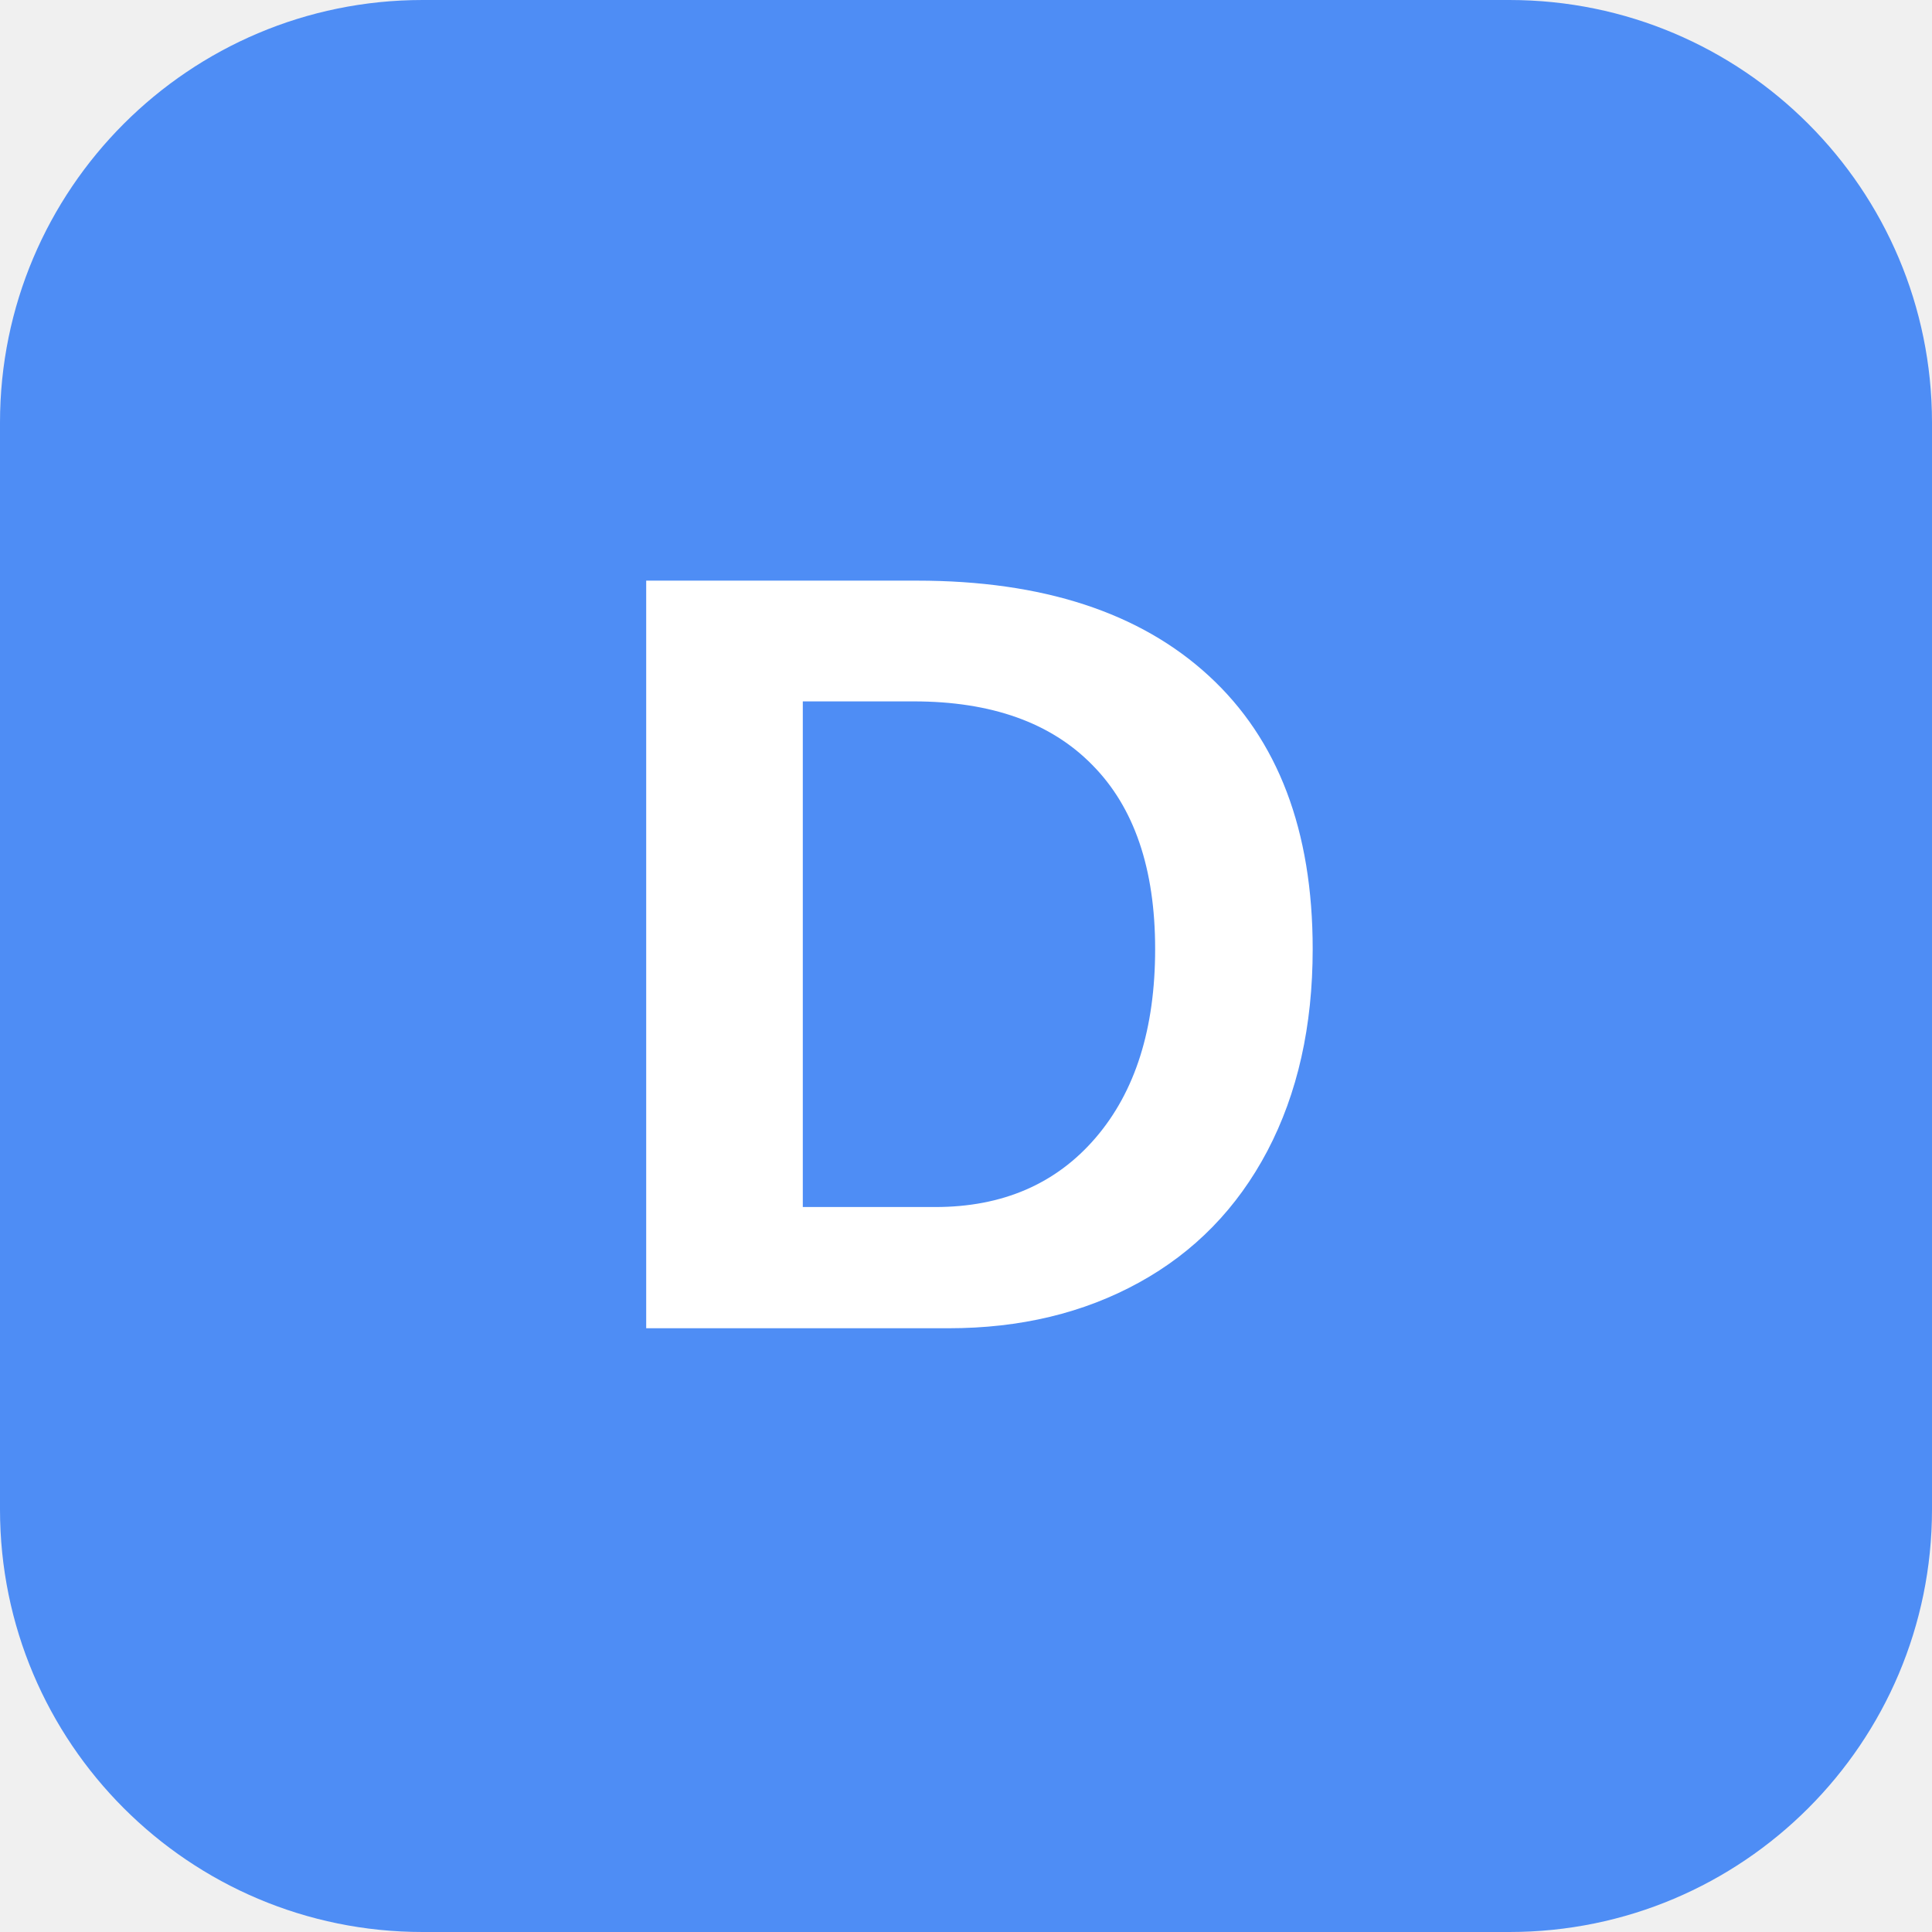
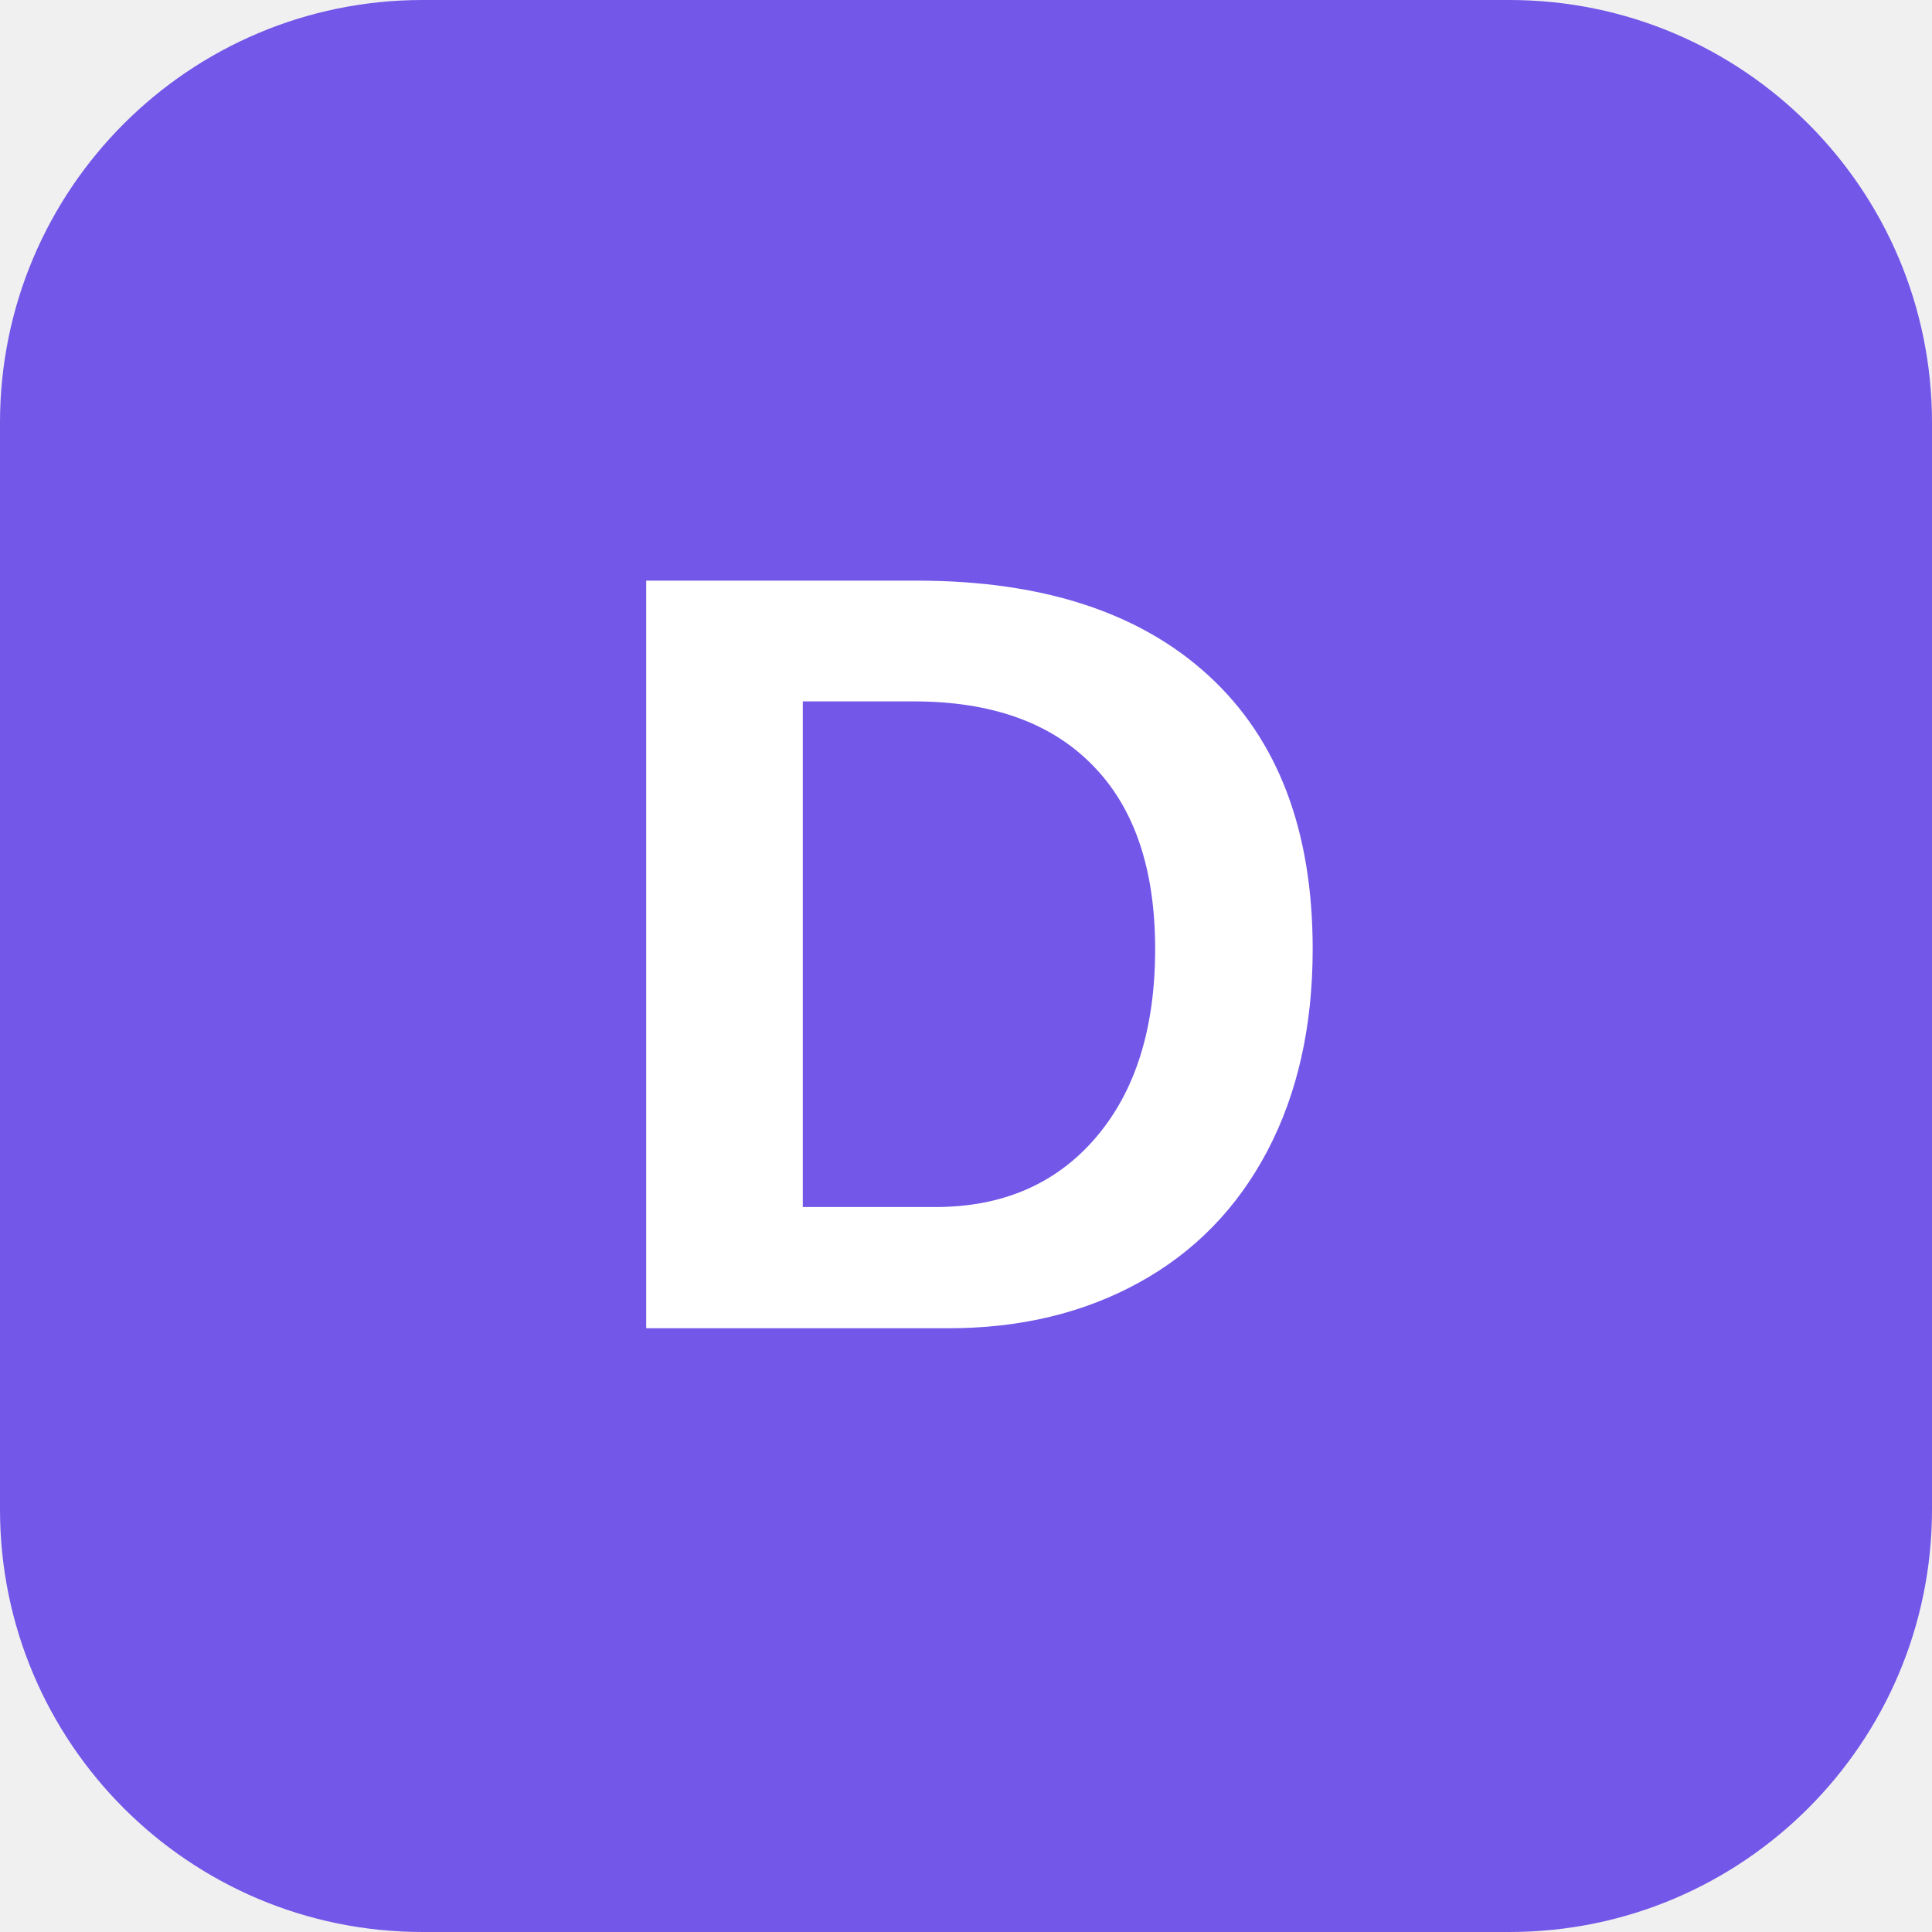
<svg xmlns="http://www.w3.org/2000/svg" viewBox="0 0 64 64">
-   <rect width="64" height="64" rx="14" fill="#4e8df5" />
+   <rect width="64" height="64" rx="14" fill="#7257e8" />
  <text x="32" y="44" text-anchor="middle" font-family="Arial,sans-serif" font-size="36" font-weight="900" fill="#fff">D</text>
</svg>
